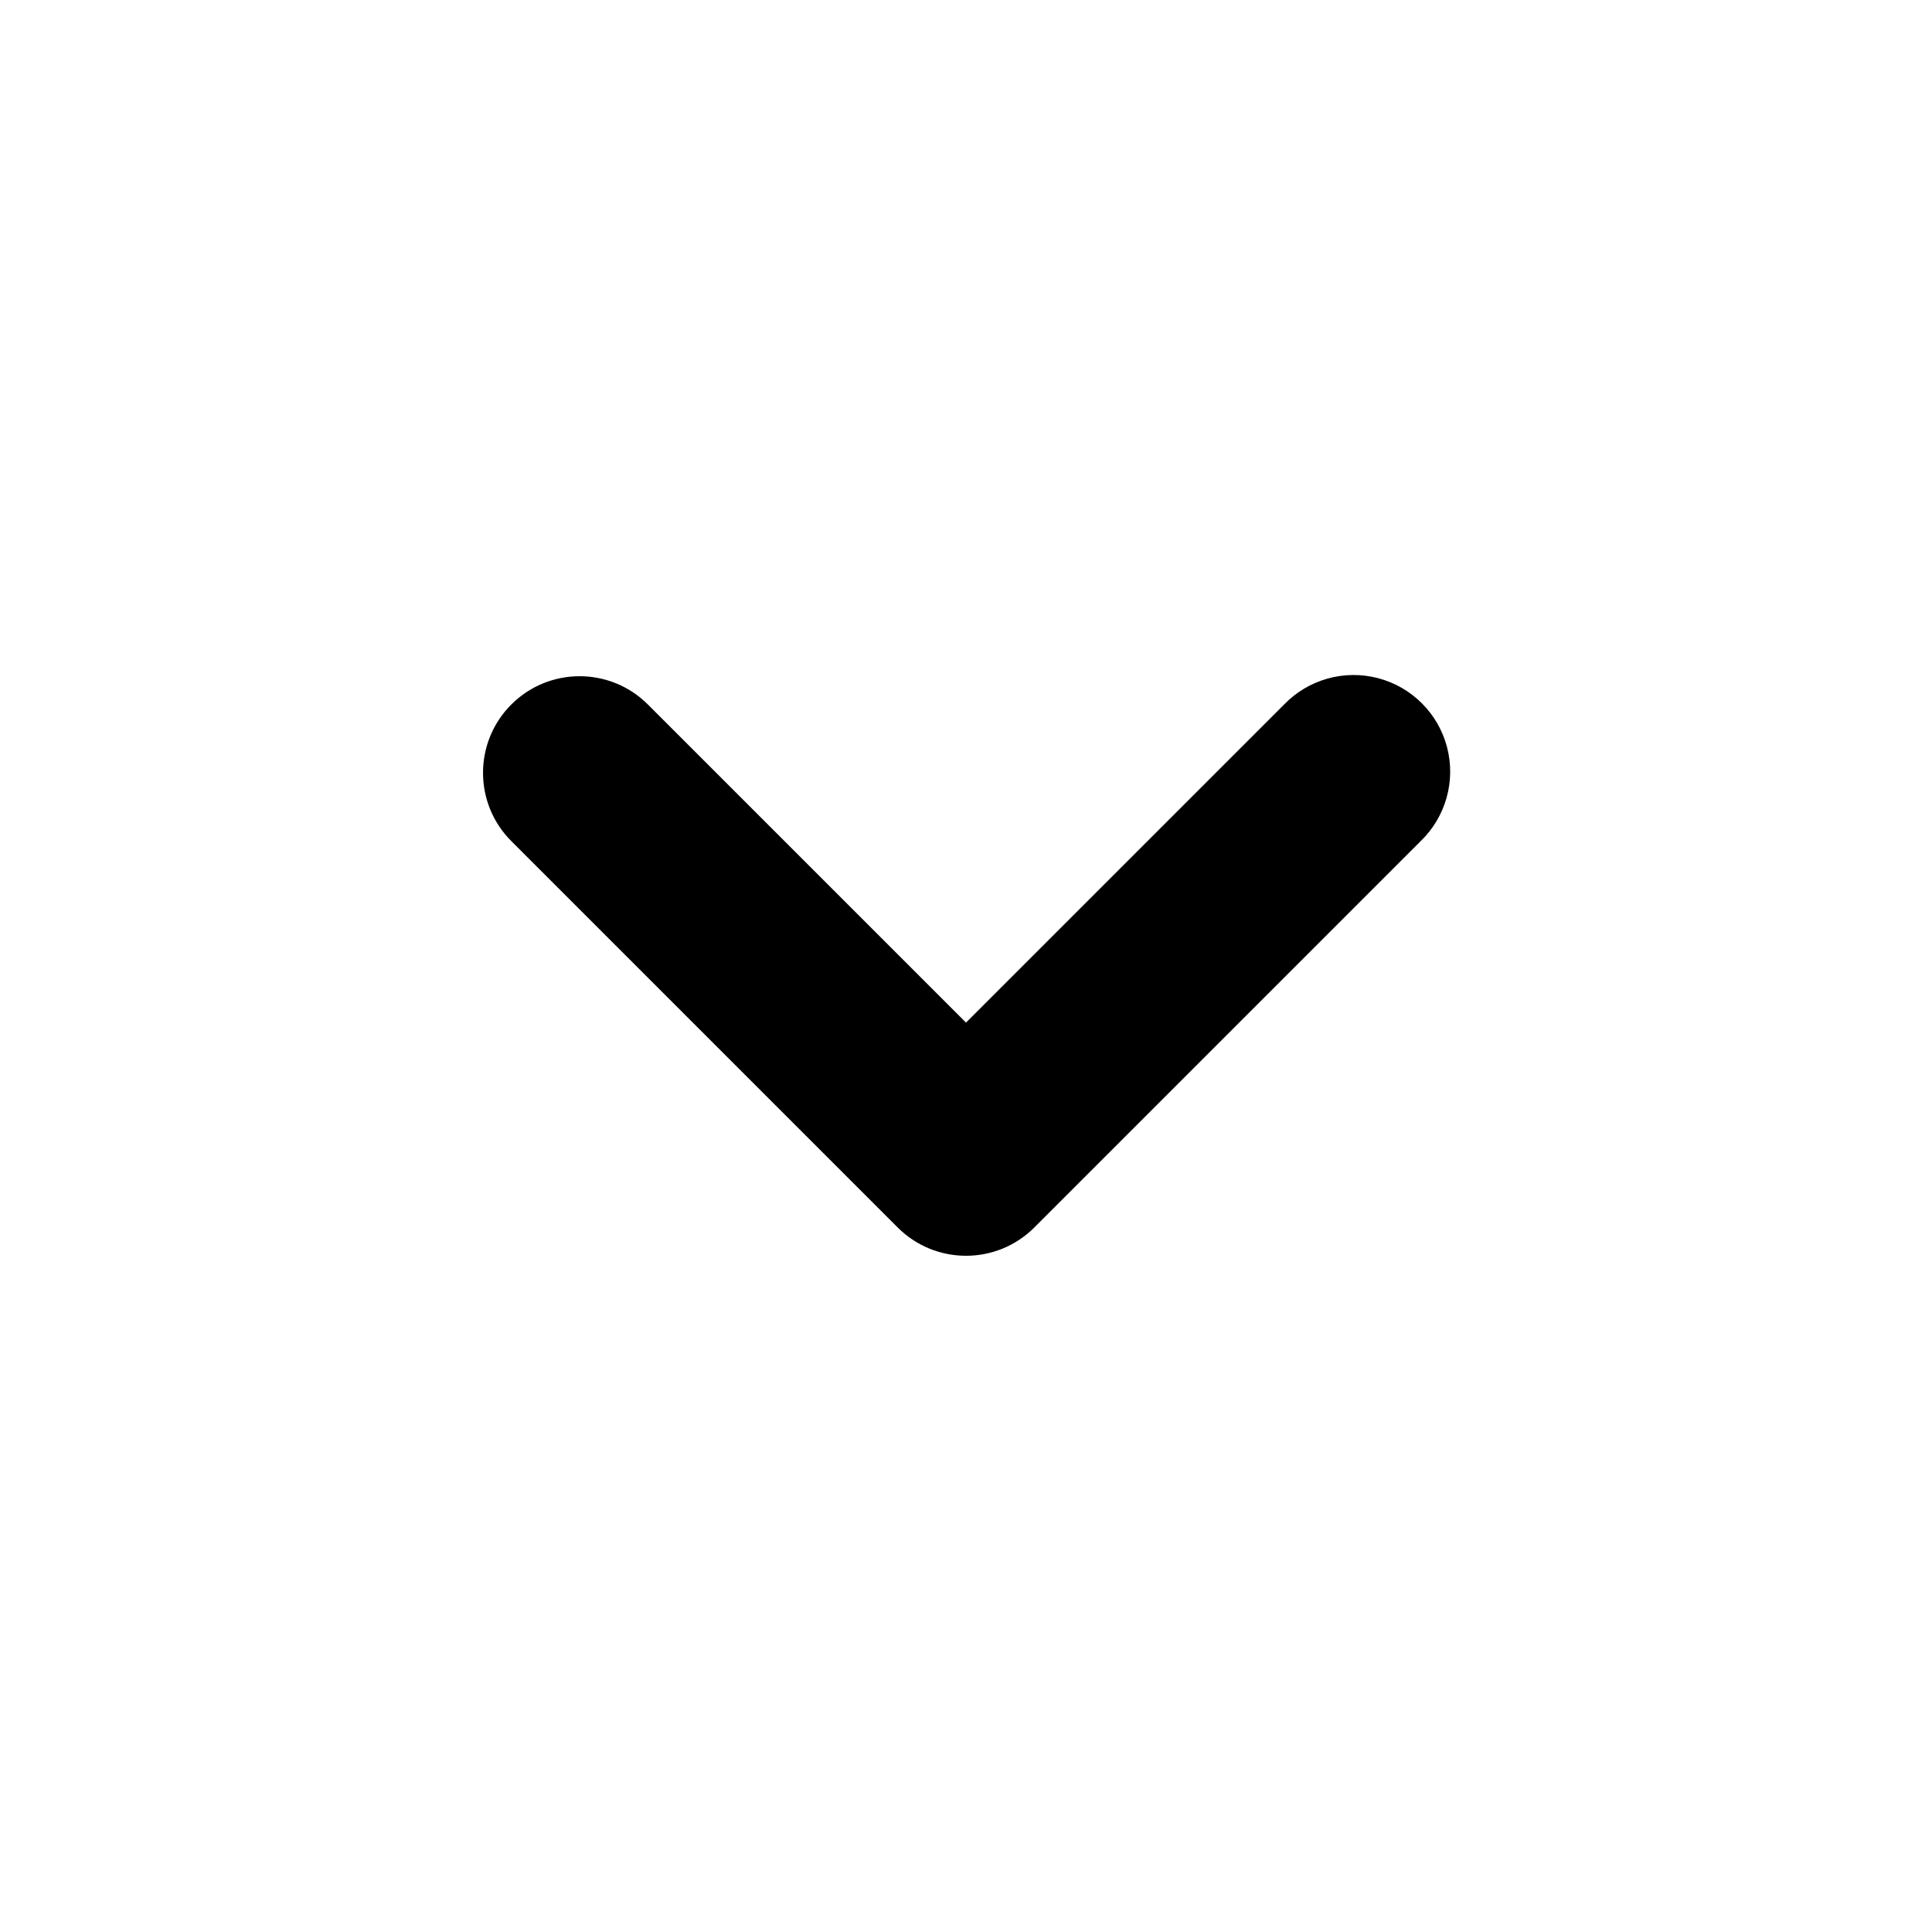
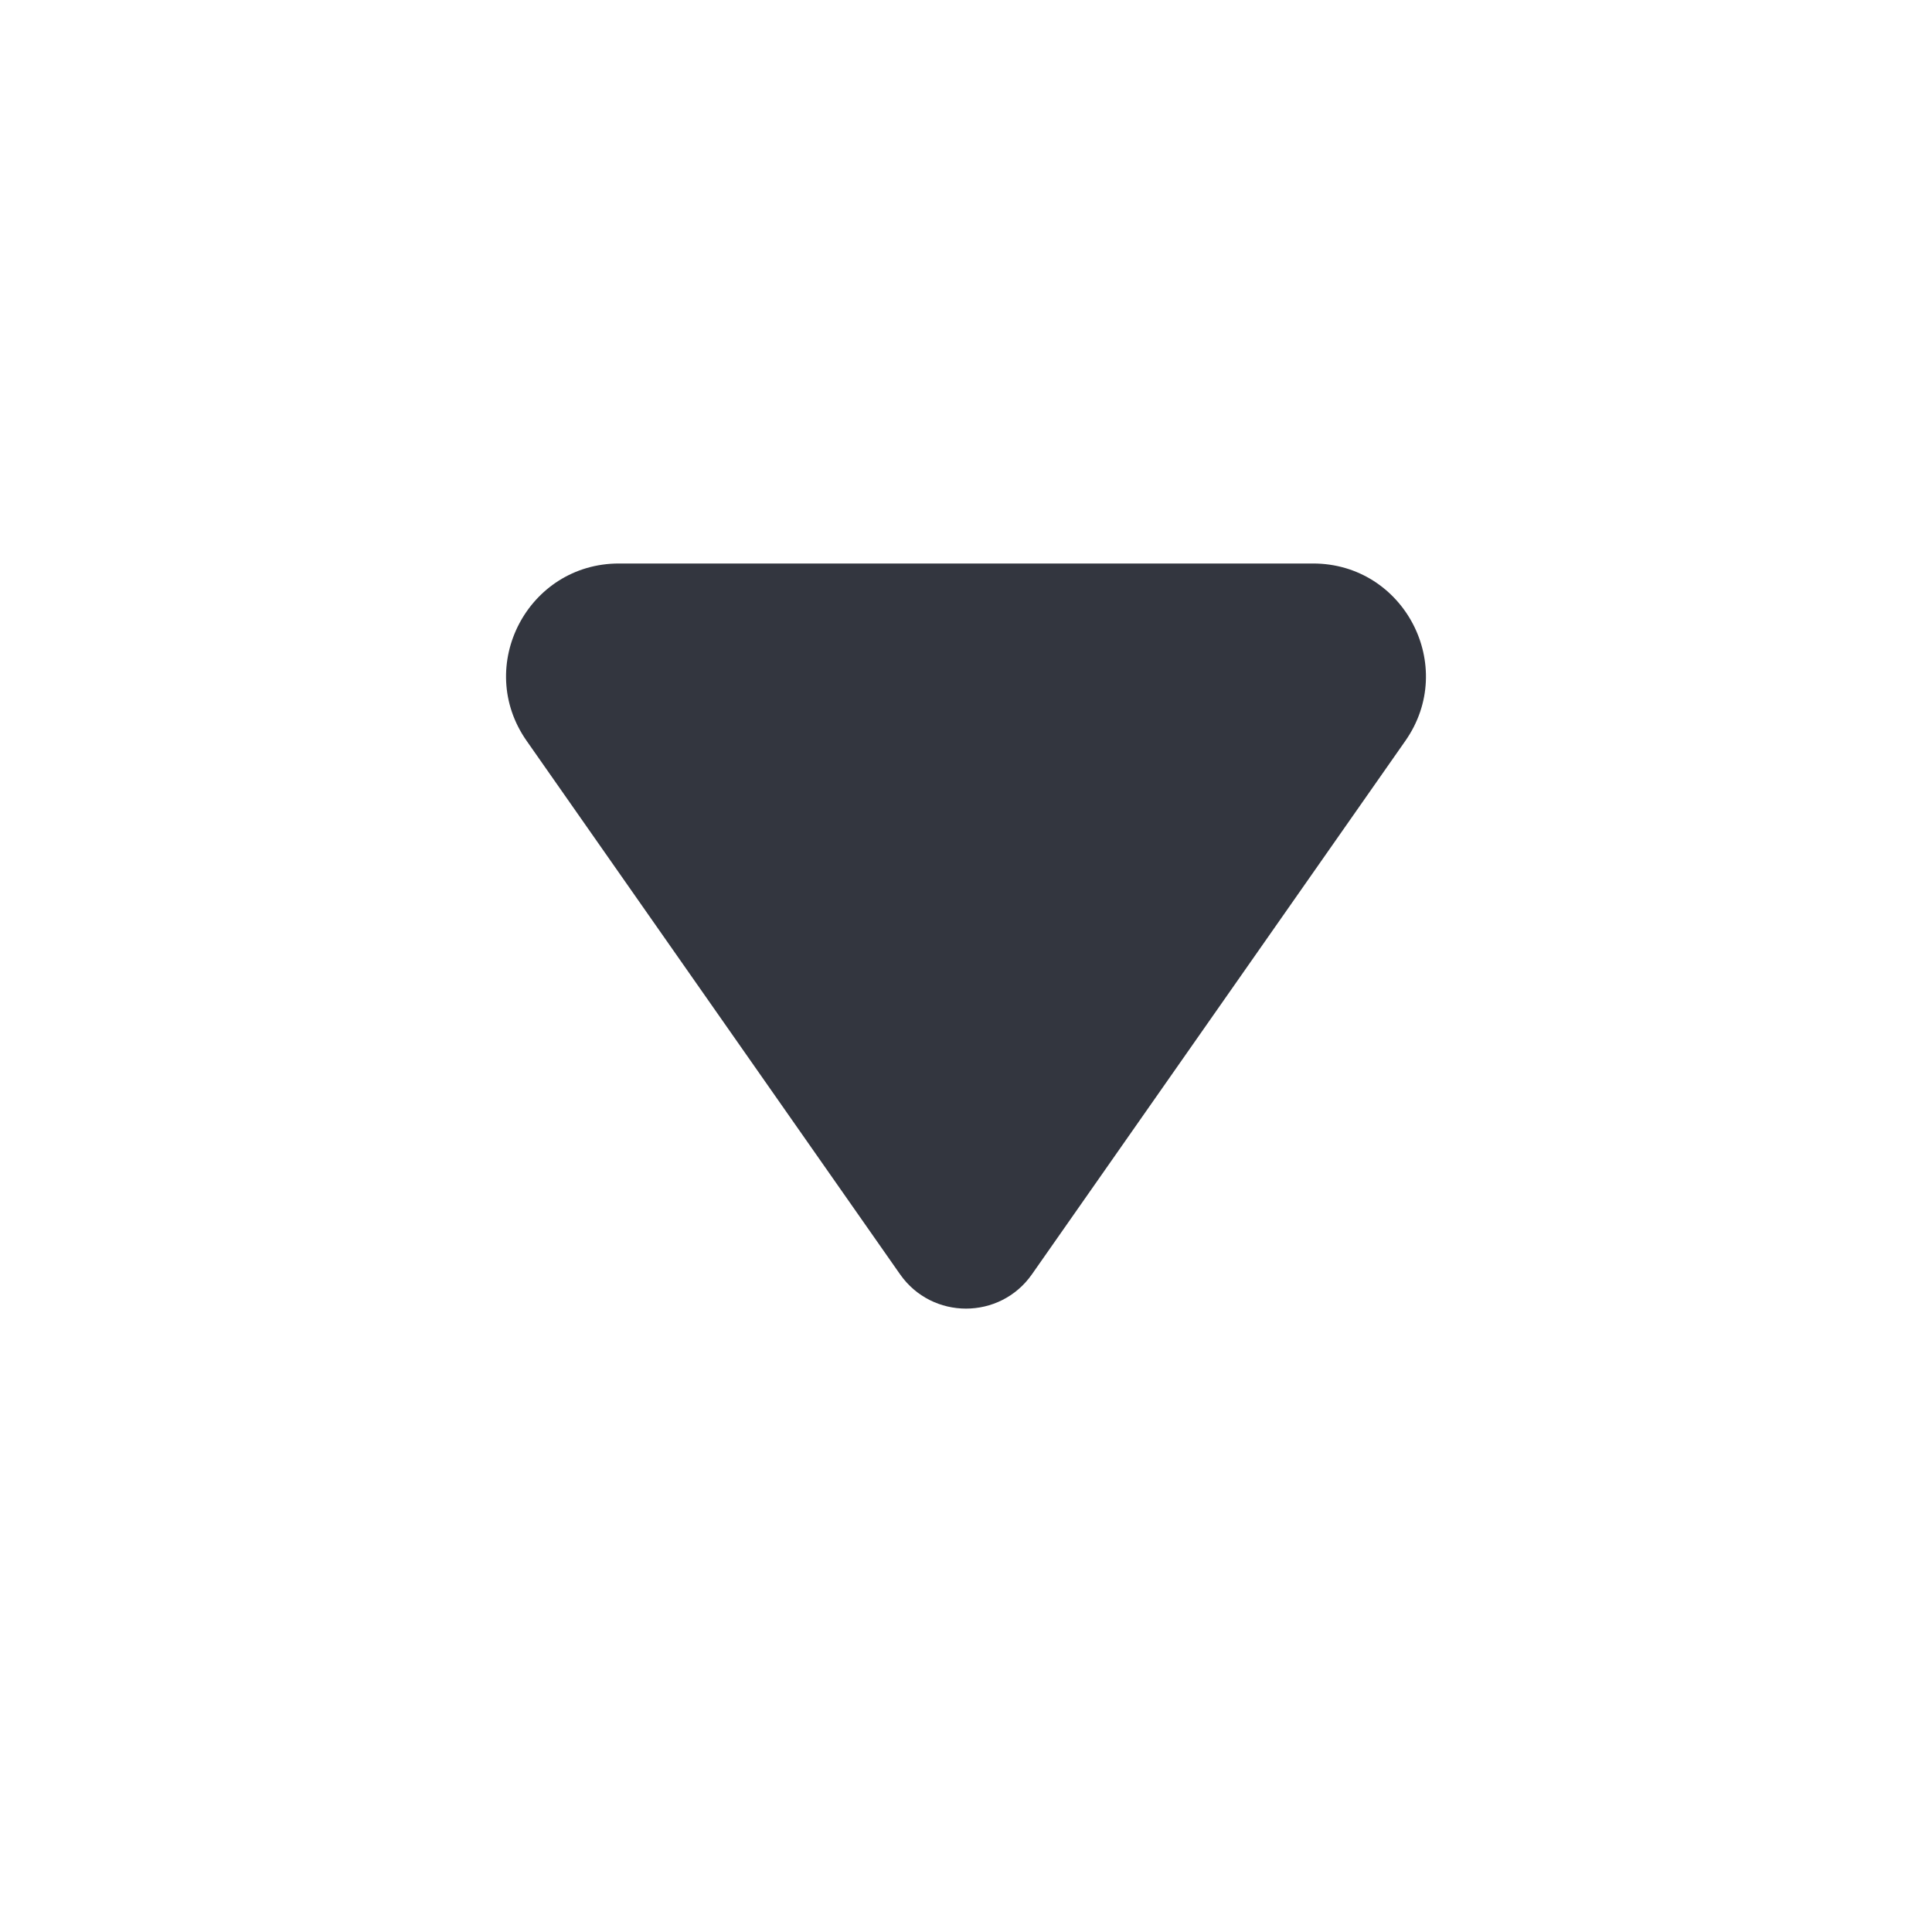
- <svg xmlns="http://www.w3.org/2000/svg" class="w-6 h-6 fill-gray-700 dark:fill-gray-300" fill="currentColor" viewBox="0 0 20 20">
-   <path fill-rule="evenodd" d="M5.293 7.293a1 1 0 0 1 1.414 0L10 10.586l3.293-3.293a1 1 0 1 1 1.414 1.414l-4 4a1 1 0 0 1-1.414 0l-4-4a1 1 0 0 1 0-1.414z" clip-rule="evenodd">
-     </path>
+ <svg xmlns="http://www.w3.org/2000/svg" width="800px" height="800px" viewBox="0 0 24 24" fill="none">
+   <path d="M11.181 15.83L6.542 9.203C5.892 8.275 6.556 7 7.689 7L16.311 7C17.444 7 18.108 8.275 17.458 9.203L12.819 15.83C12.421 16.398 11.579 16.398 11.181 15.83Z" fill="#33363F" />
</svg>
